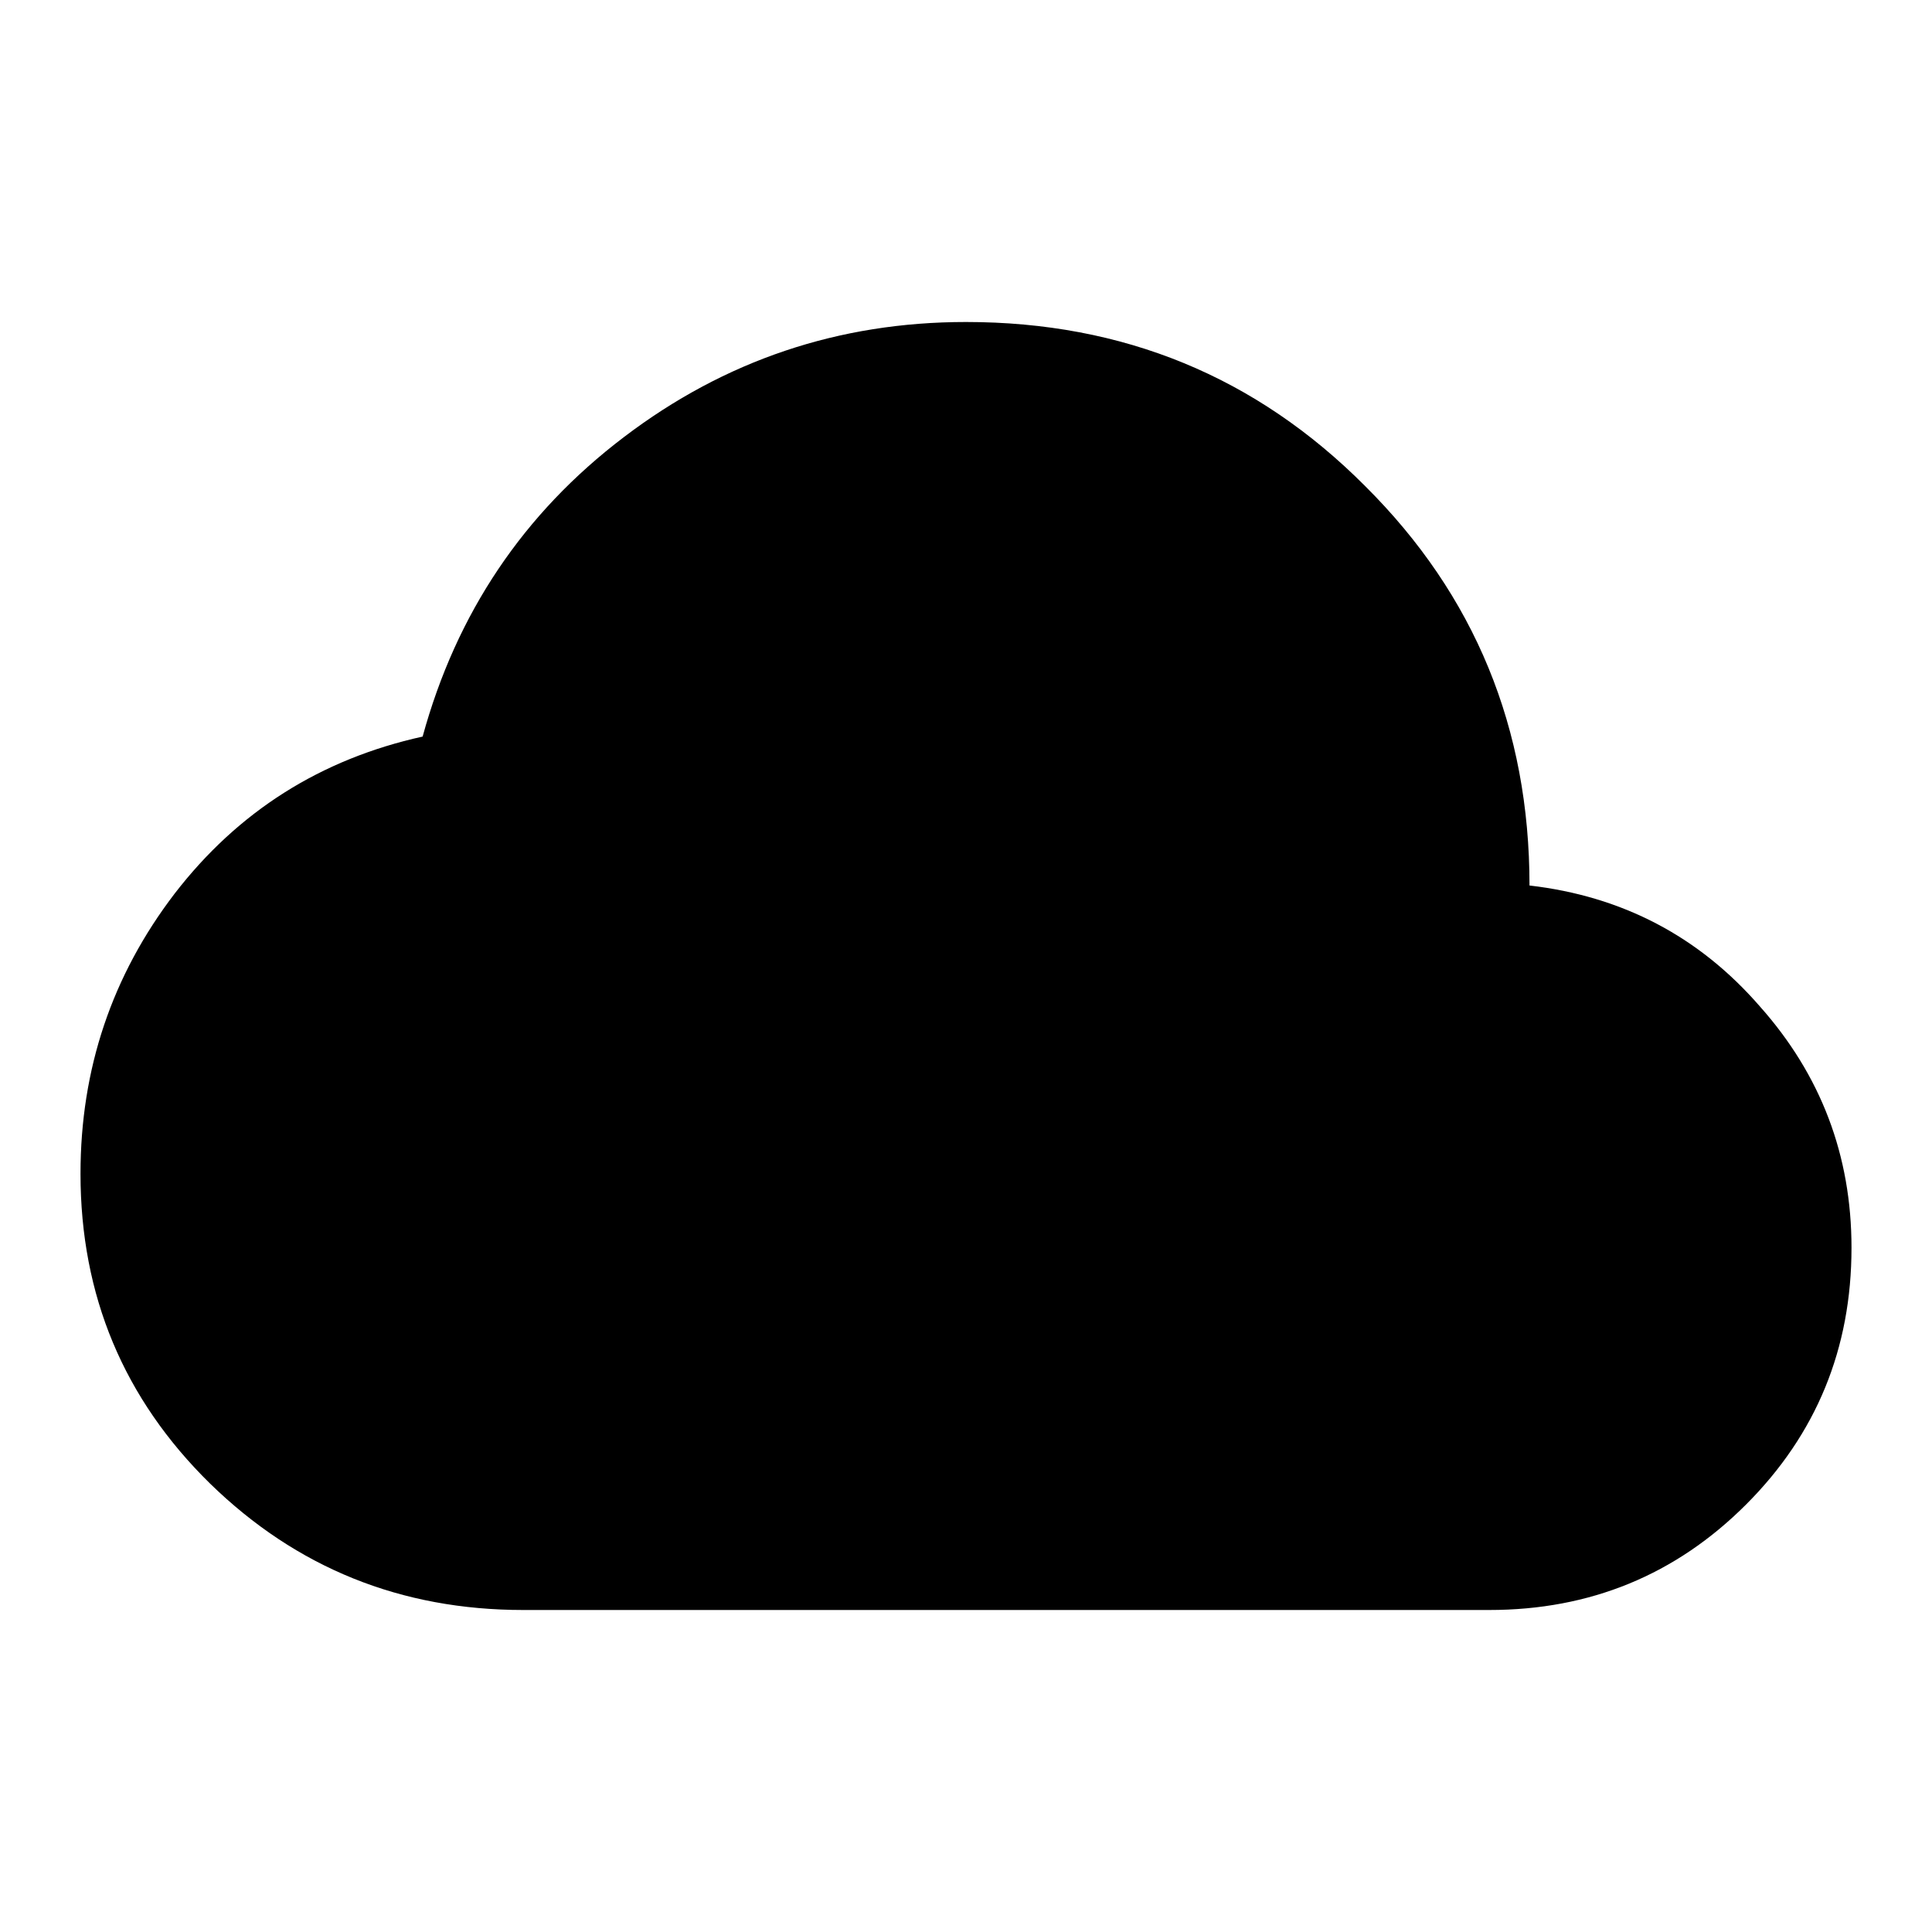
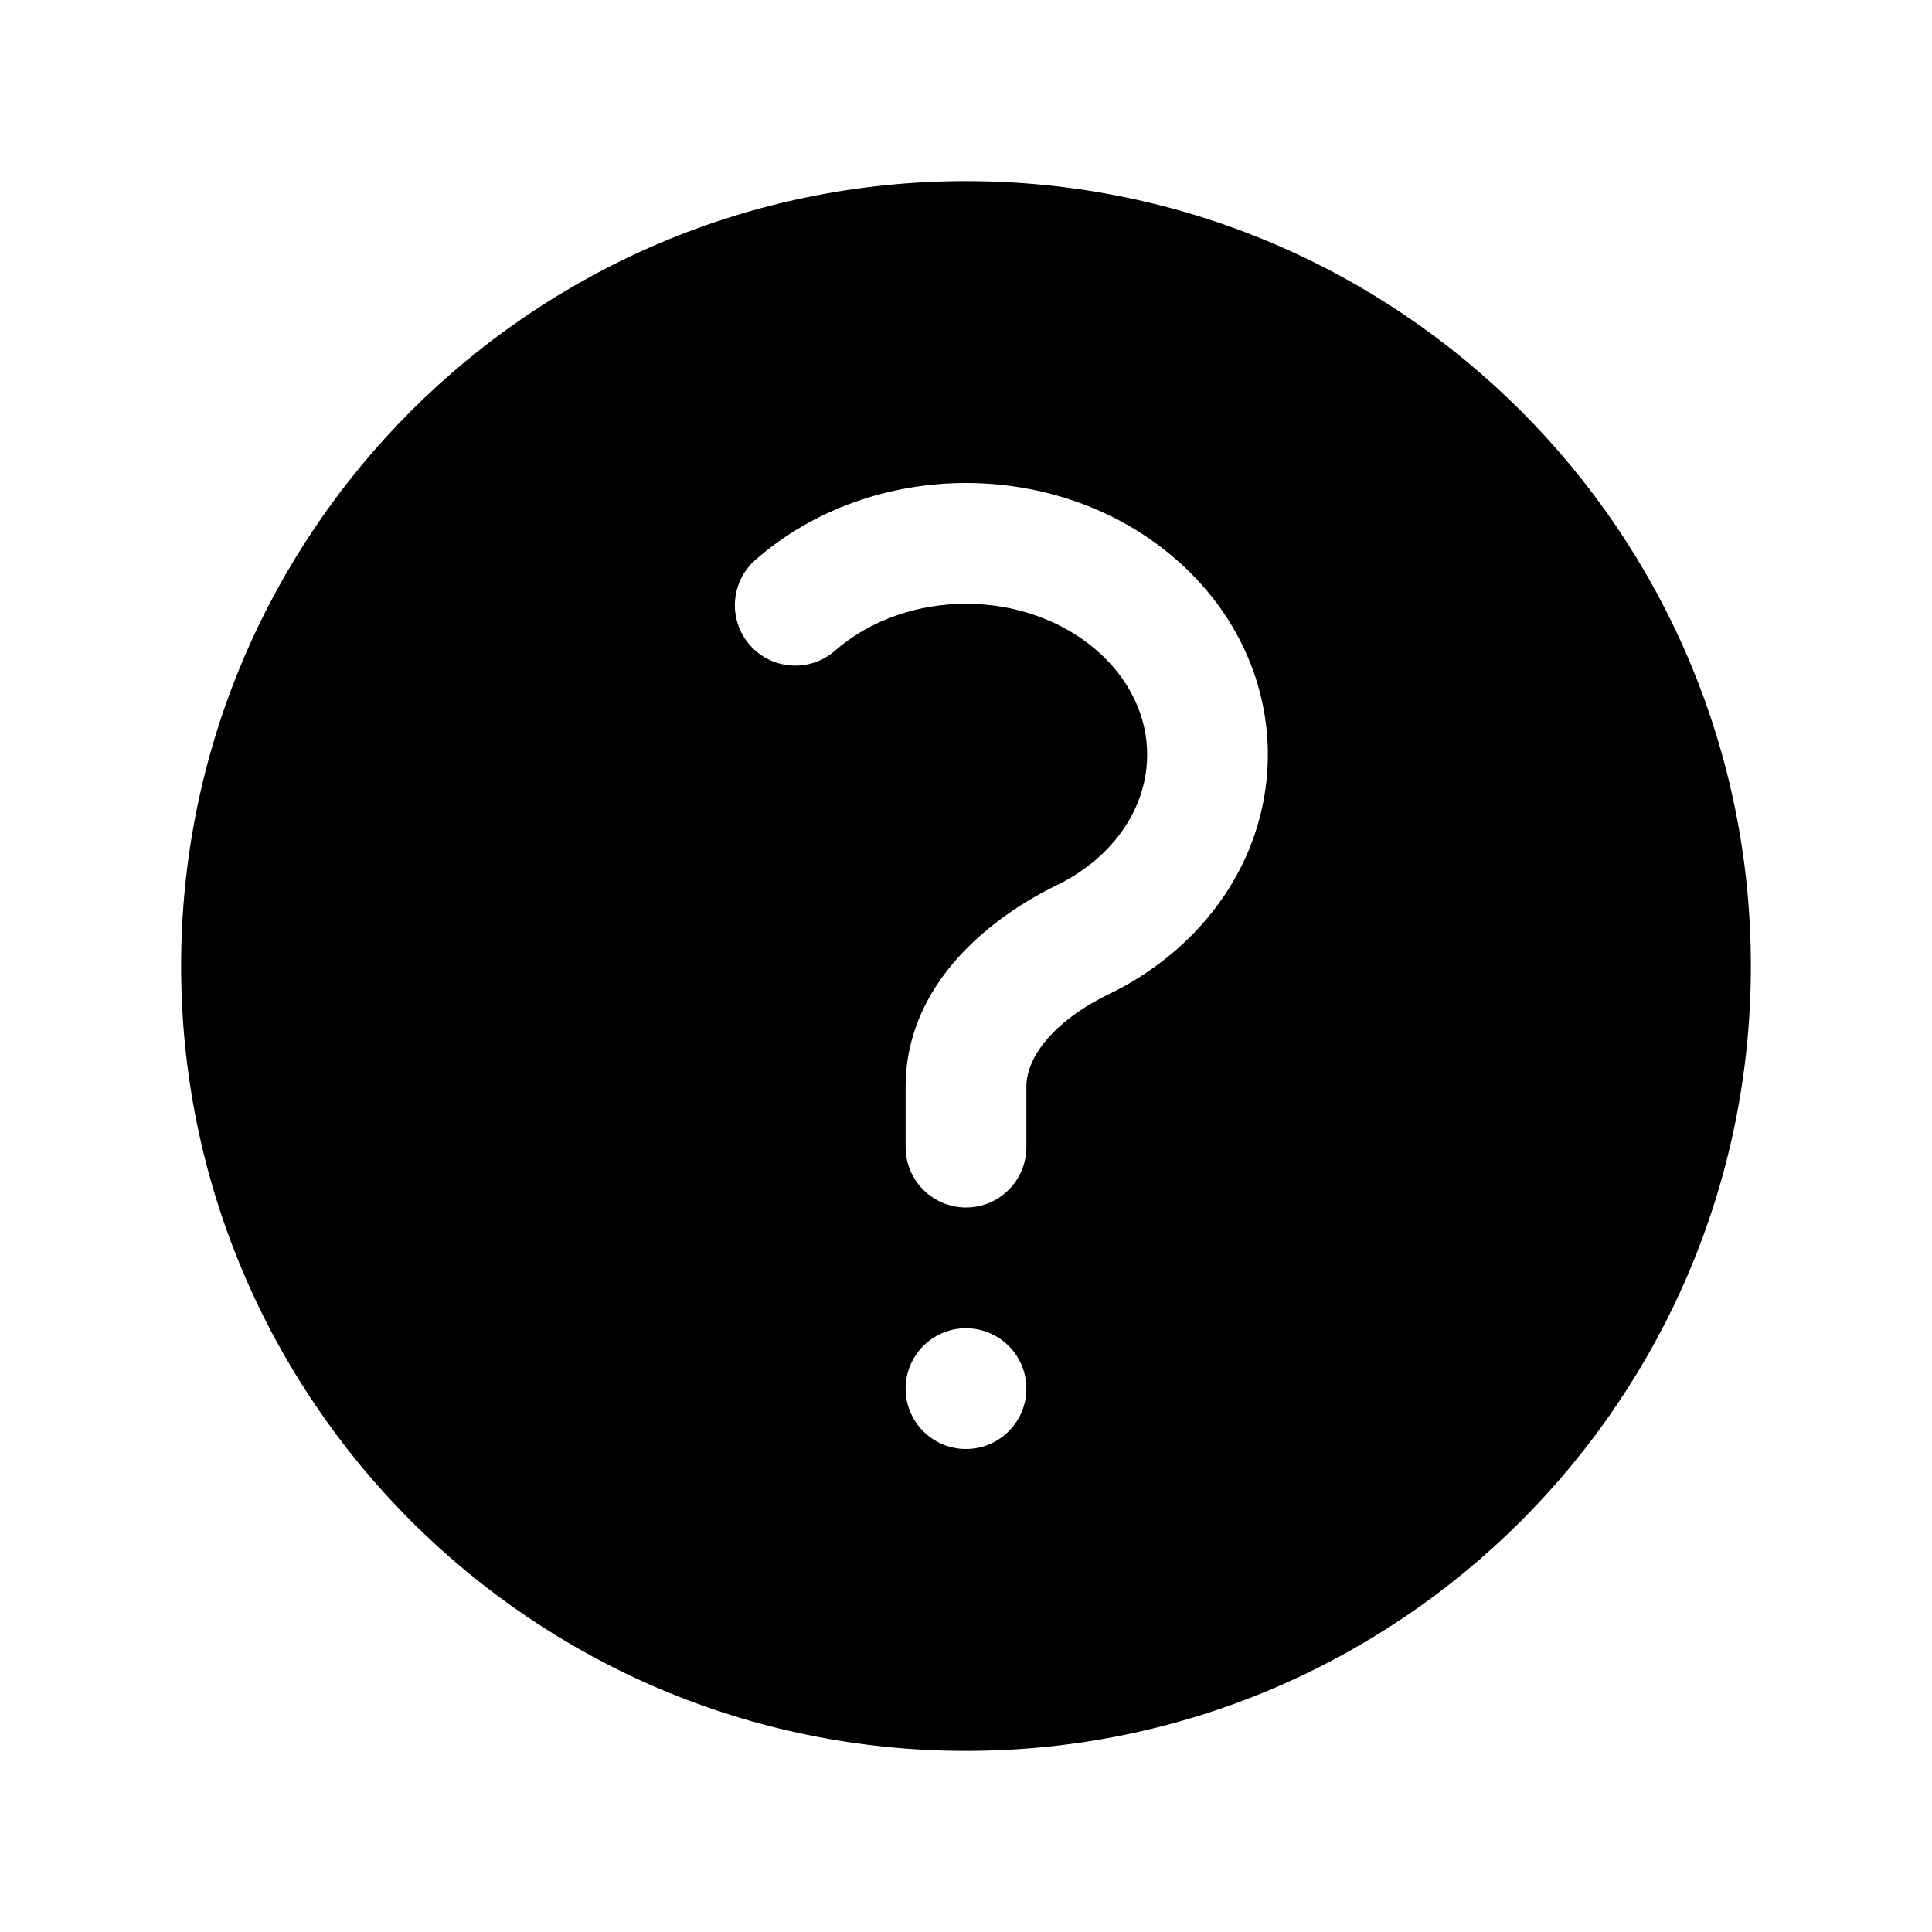
- <svg xmlns="http://www.w3.org/2000/svg" viewBox="0 0 24 24">
-   <path d="M6.5 20Q4.22 20 2.61 18.43 1 16.85 1 14.58 1 12.63 2.17 11.1 3.35 9.57 5.25 9.15 5.88 6.85 7.75 5.43 9.63 4 12 4 14.93 4 16.96 6.04 19 8.07 19 11 20.73 11.2 21.86 12.5 23 13.78 23 15.5 23 17.38 21.69 18.69 20.38 20 18.5 20Z" />
+ <svg xmlns="http://www.w3.org/2000/svg" viewBox="0 0 24 24" fill="currentColor" class="size-6">
+   <path fill-rule="evenodd" d="M2.25 12c0-5.385 4.365-9.75 9.75-9.75s9.75 4.365 9.75 9.75-4.365 9.75-9.75 9.75S2.25 17.385 2.25 12Zm11.378-3.917c-.89-.777-2.366-.777-3.255 0a.75.75 0 0 1-.988-1.129c1.454-1.272 3.776-1.272 5.23 0 1.513 1.324 1.513 3.518 0 4.842a3.75 3.75 0 0 1-.837.552c-.676.328-1.028.774-1.028 1.152v.75a.75.75 0 0 1-1.5 0v-.75c0-1.279 1.06-2.107 1.875-2.502.182-.088.351-.199.503-.331.83-.727.83-1.857 0-2.584ZM12 18a.75.75 0 1 0 0-1.5.75.75 0 0 0 0 1.5Z" clip-rule="evenodd" />
</svg>
